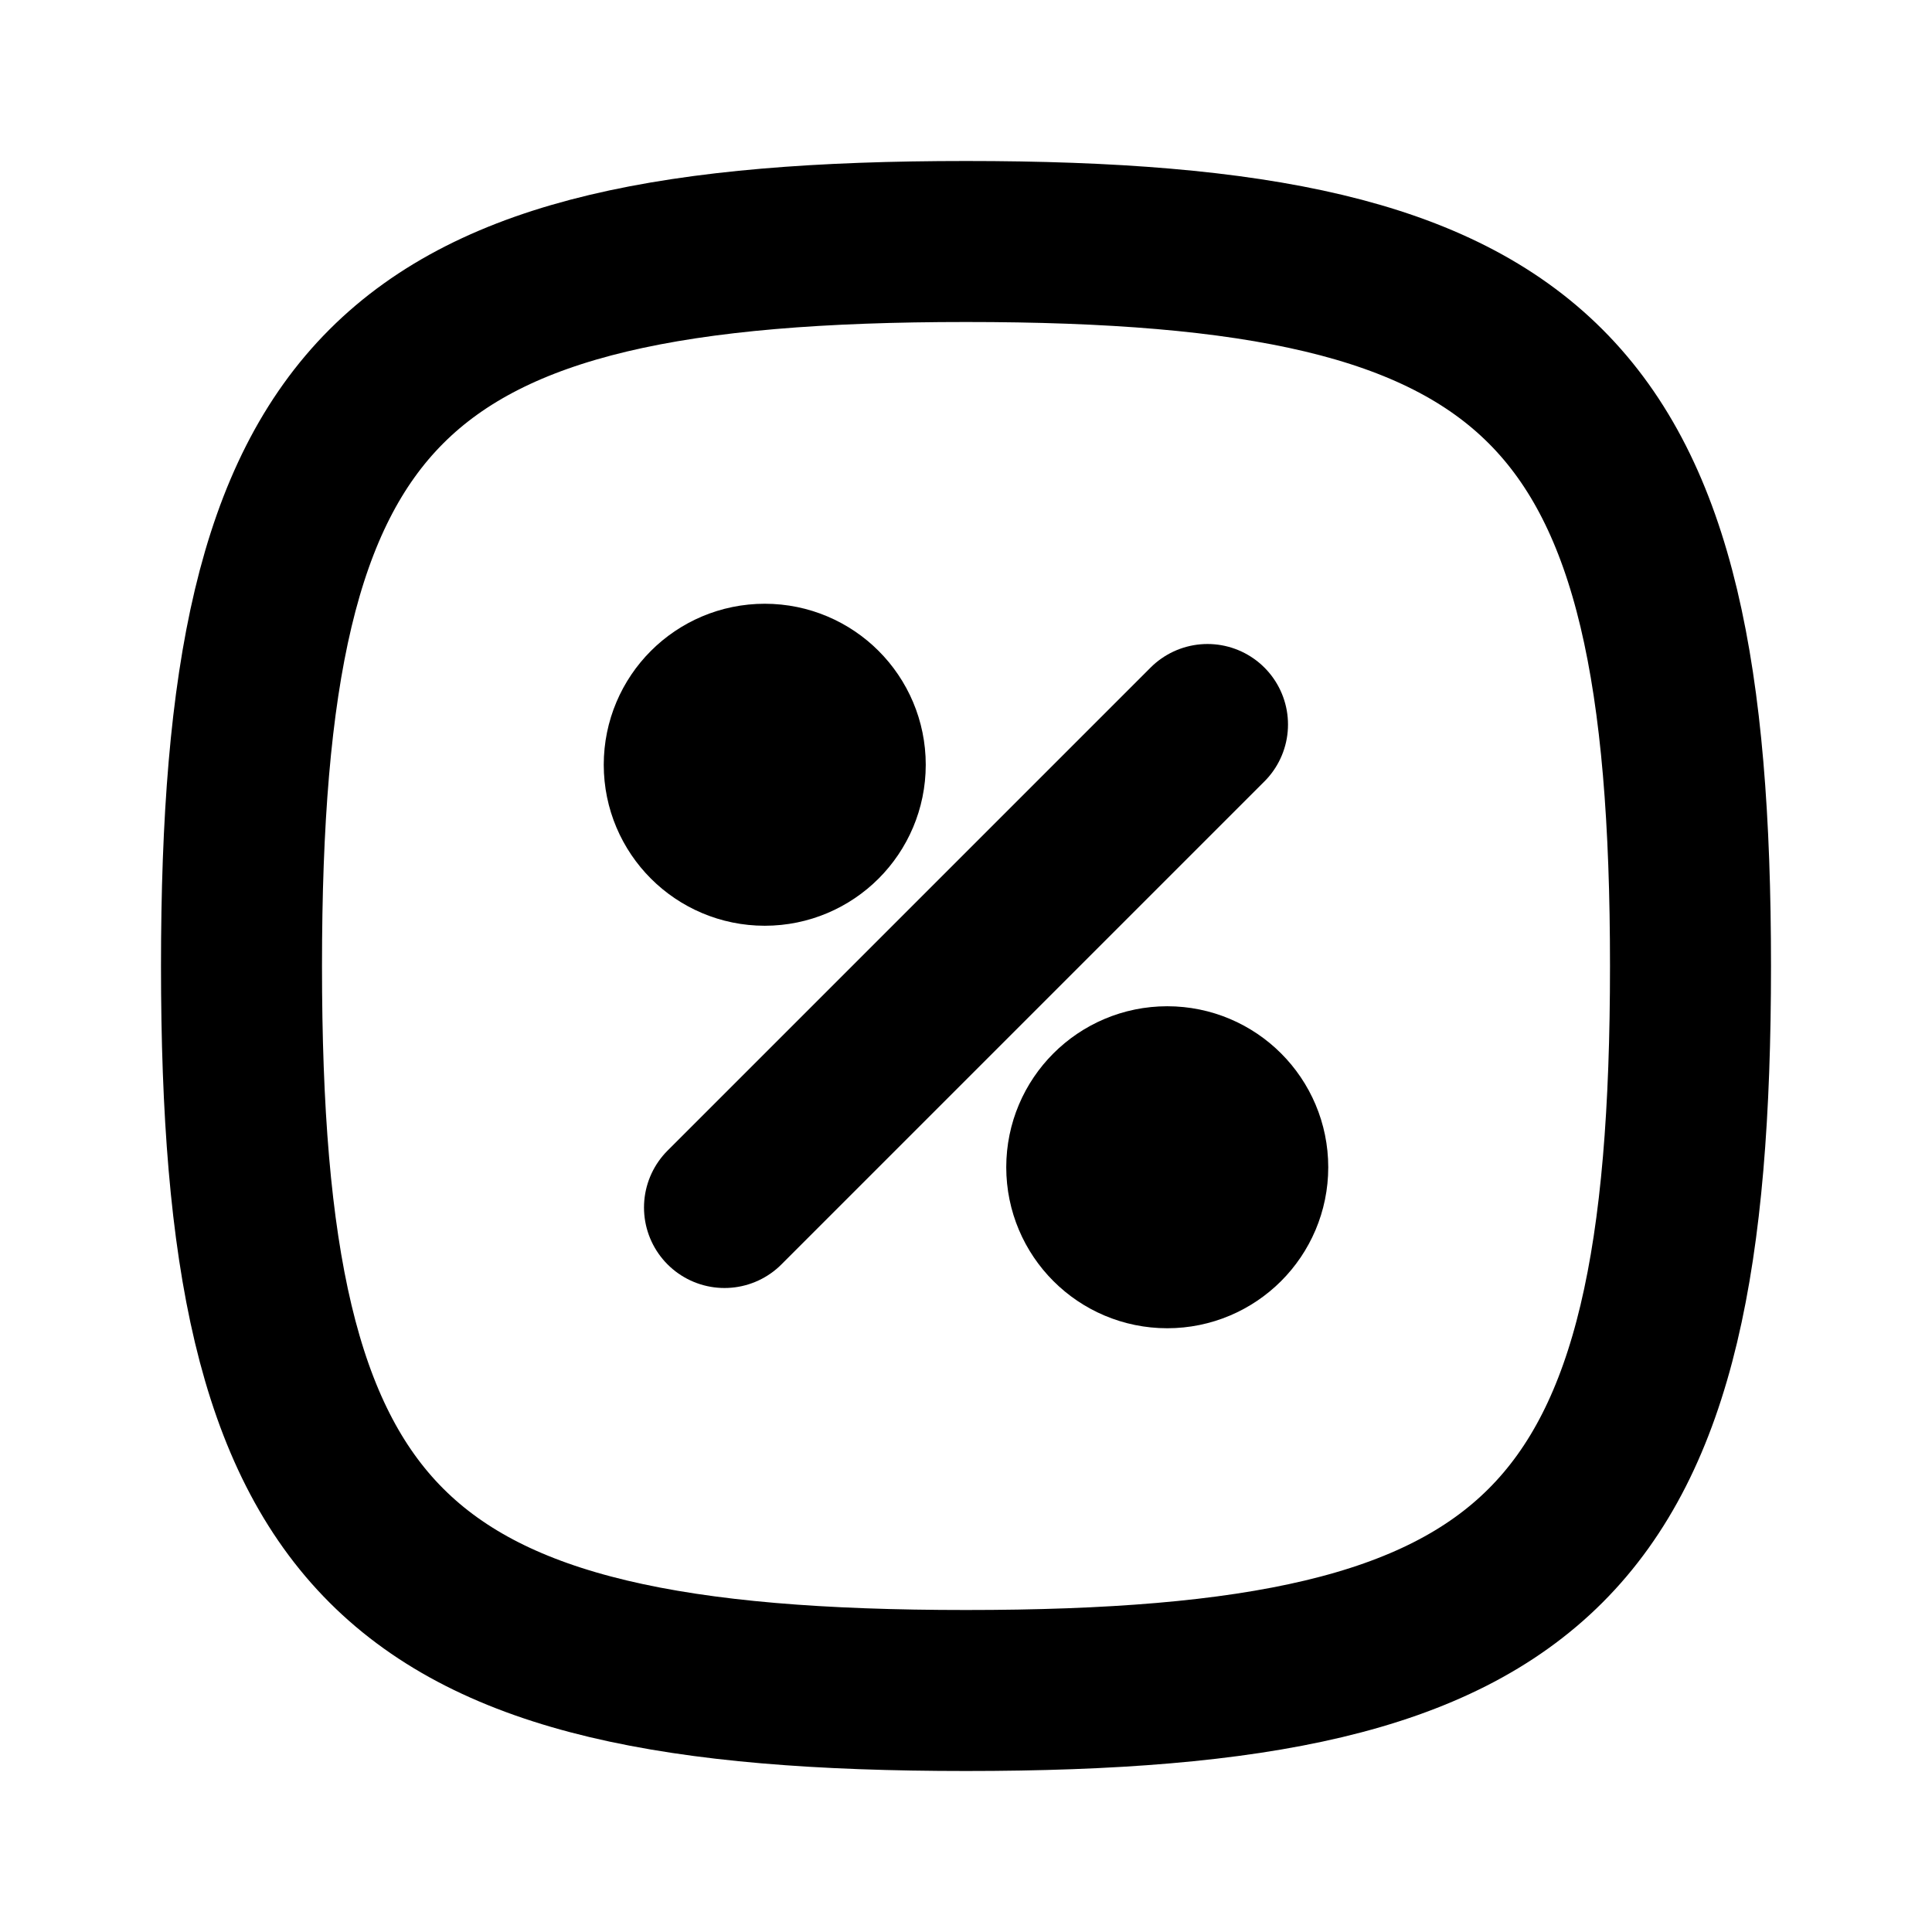
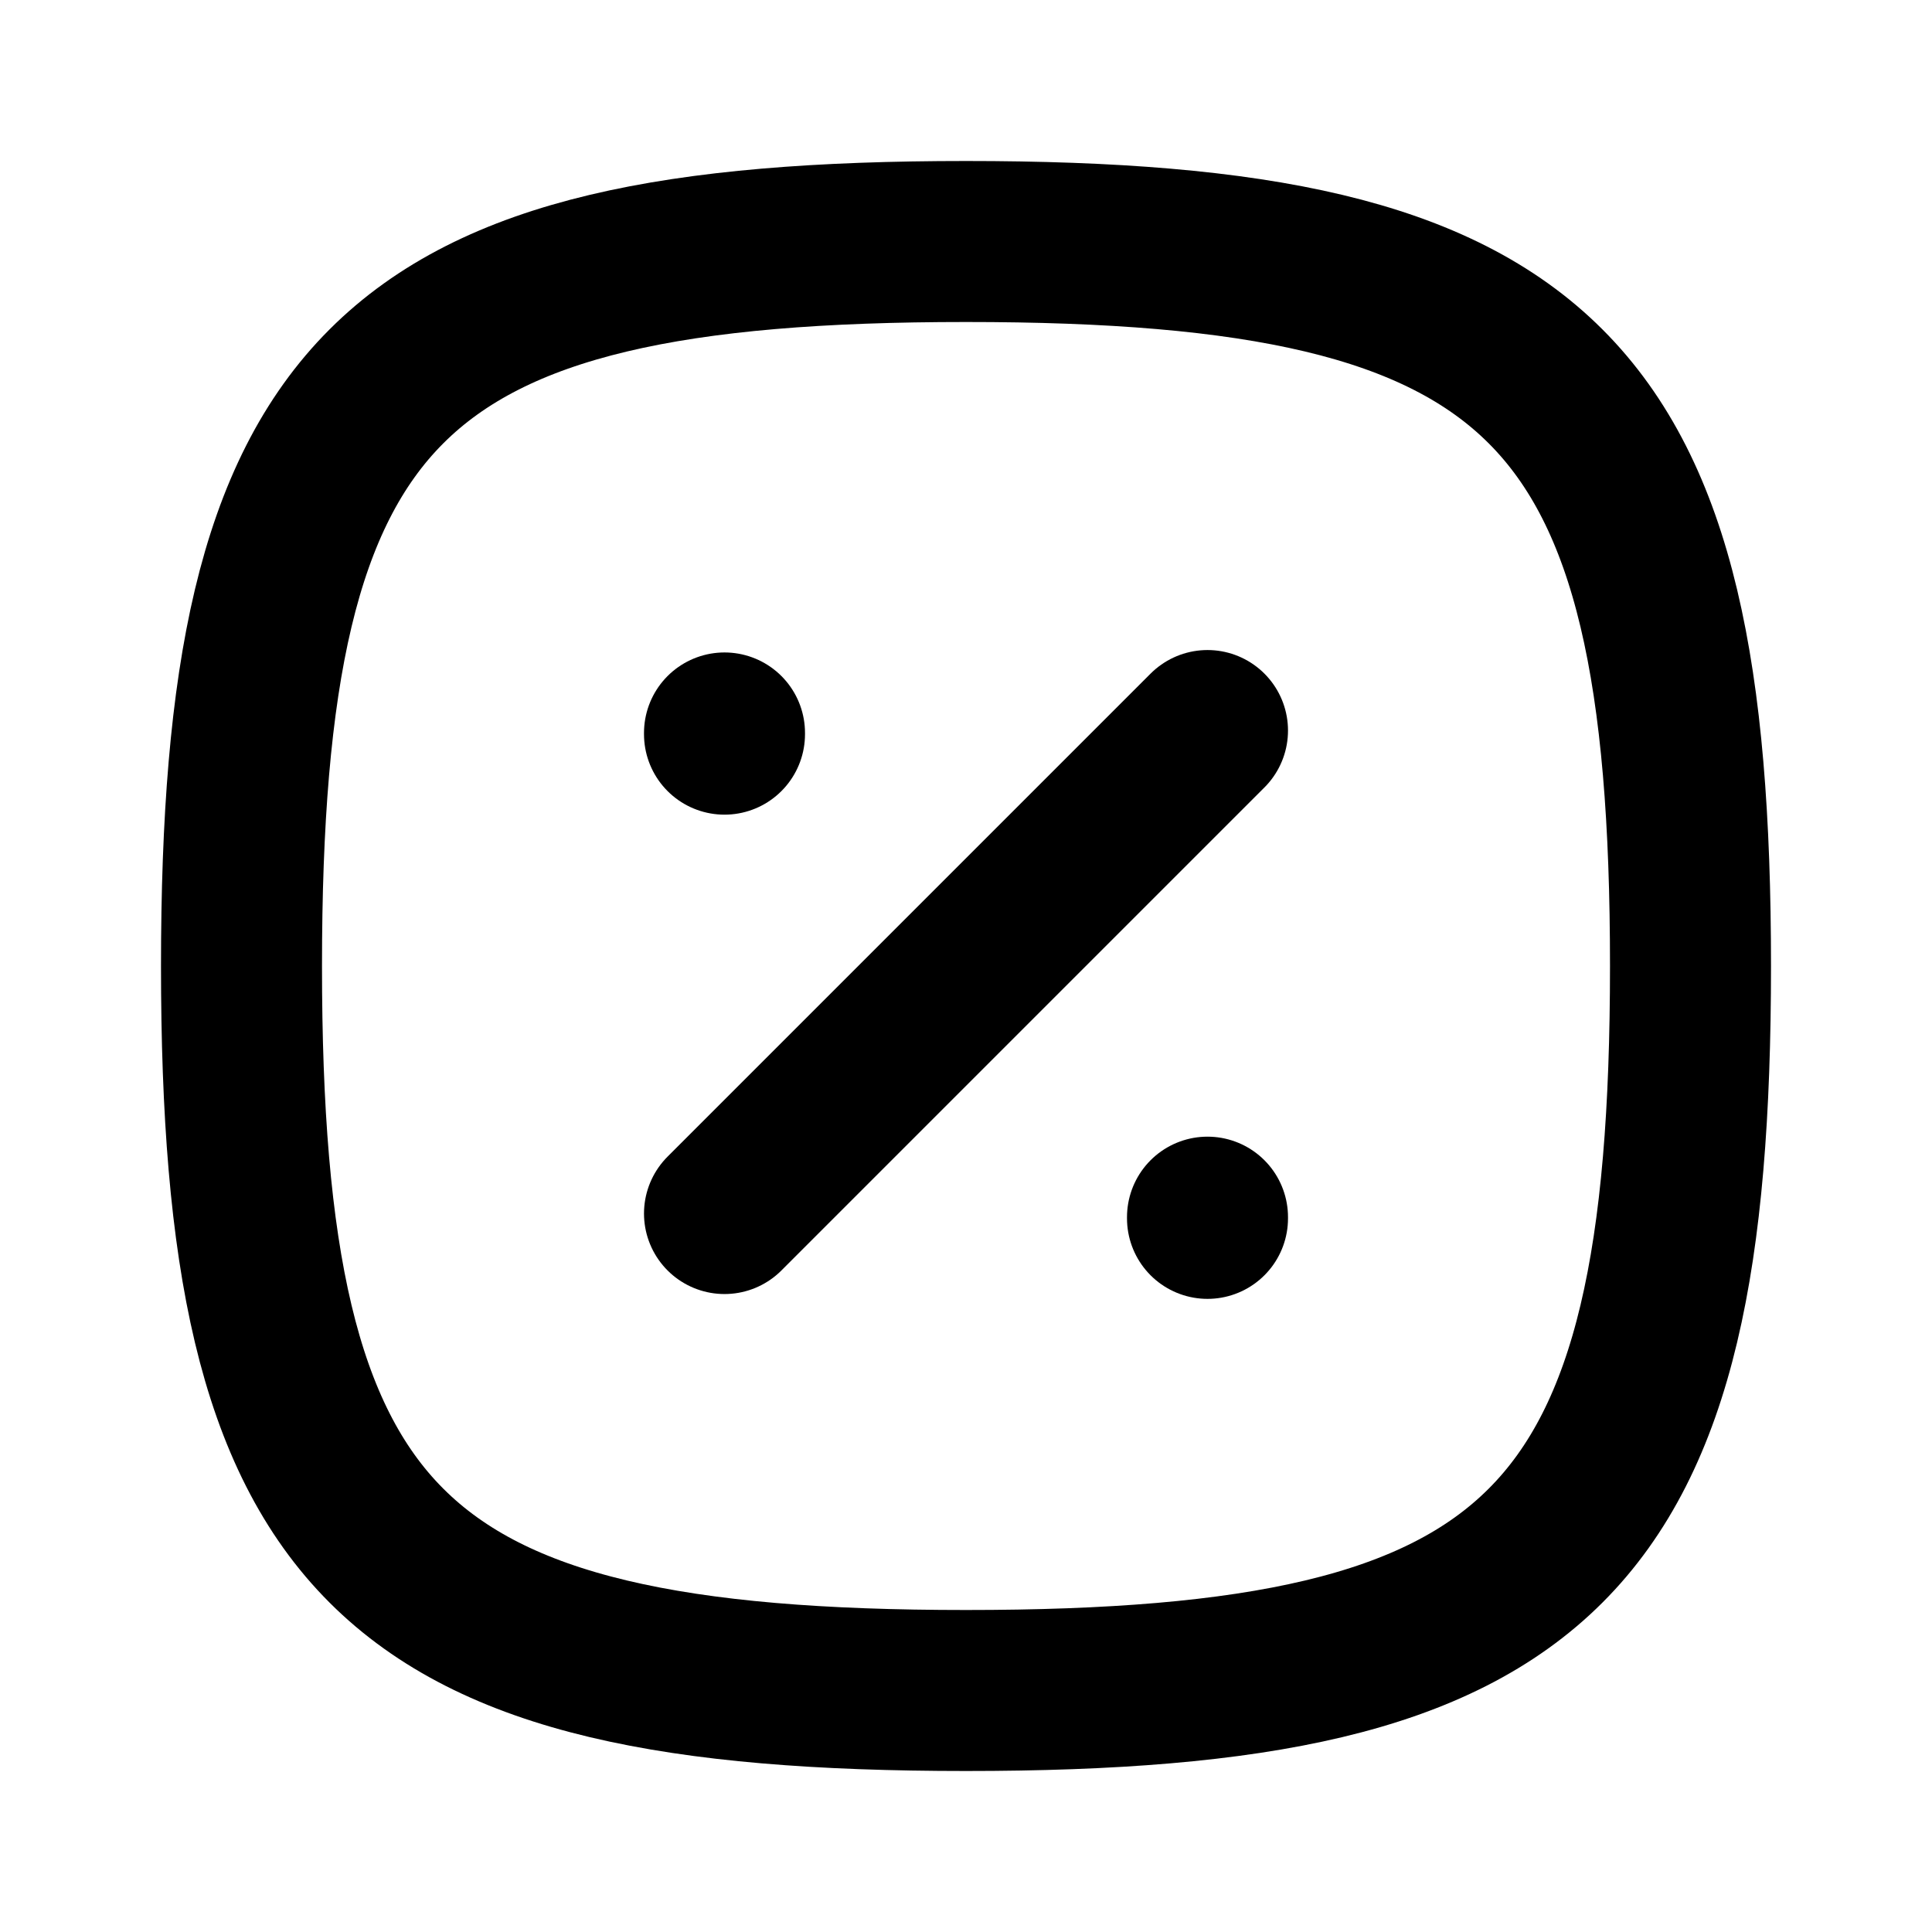
<svg xmlns="http://www.w3.org/2000/svg" width="24" height="24" viewBox="0 0 24 24" stroke-width="2" stroke="currentColor" fill="none" stroke-linecap="round" stroke-linejoin="round">
-   <path d="M9 15l6 -6" />
-   <path d="M9.5 9.5m-1 0a1 1 0 1 0 2 0a1 1 0 1 0 -2 0" />
-   <path d="M14.5 14.5m-1 0a1 1 0 1 0 2 0a1 1 0 1 0 -2 0" />
  <path d="M12 3c7.2 0 9 1.8 9 9s-1.8 9 -9 9s-9 -1.8 -9 -9s1.8 -9 9 -9z" />
+   <path d="M9 15.075l6 -6" />
+   <path d="M9 9.105v.015" />
+   <path d="M15 15.12v.015" />
</svg>
